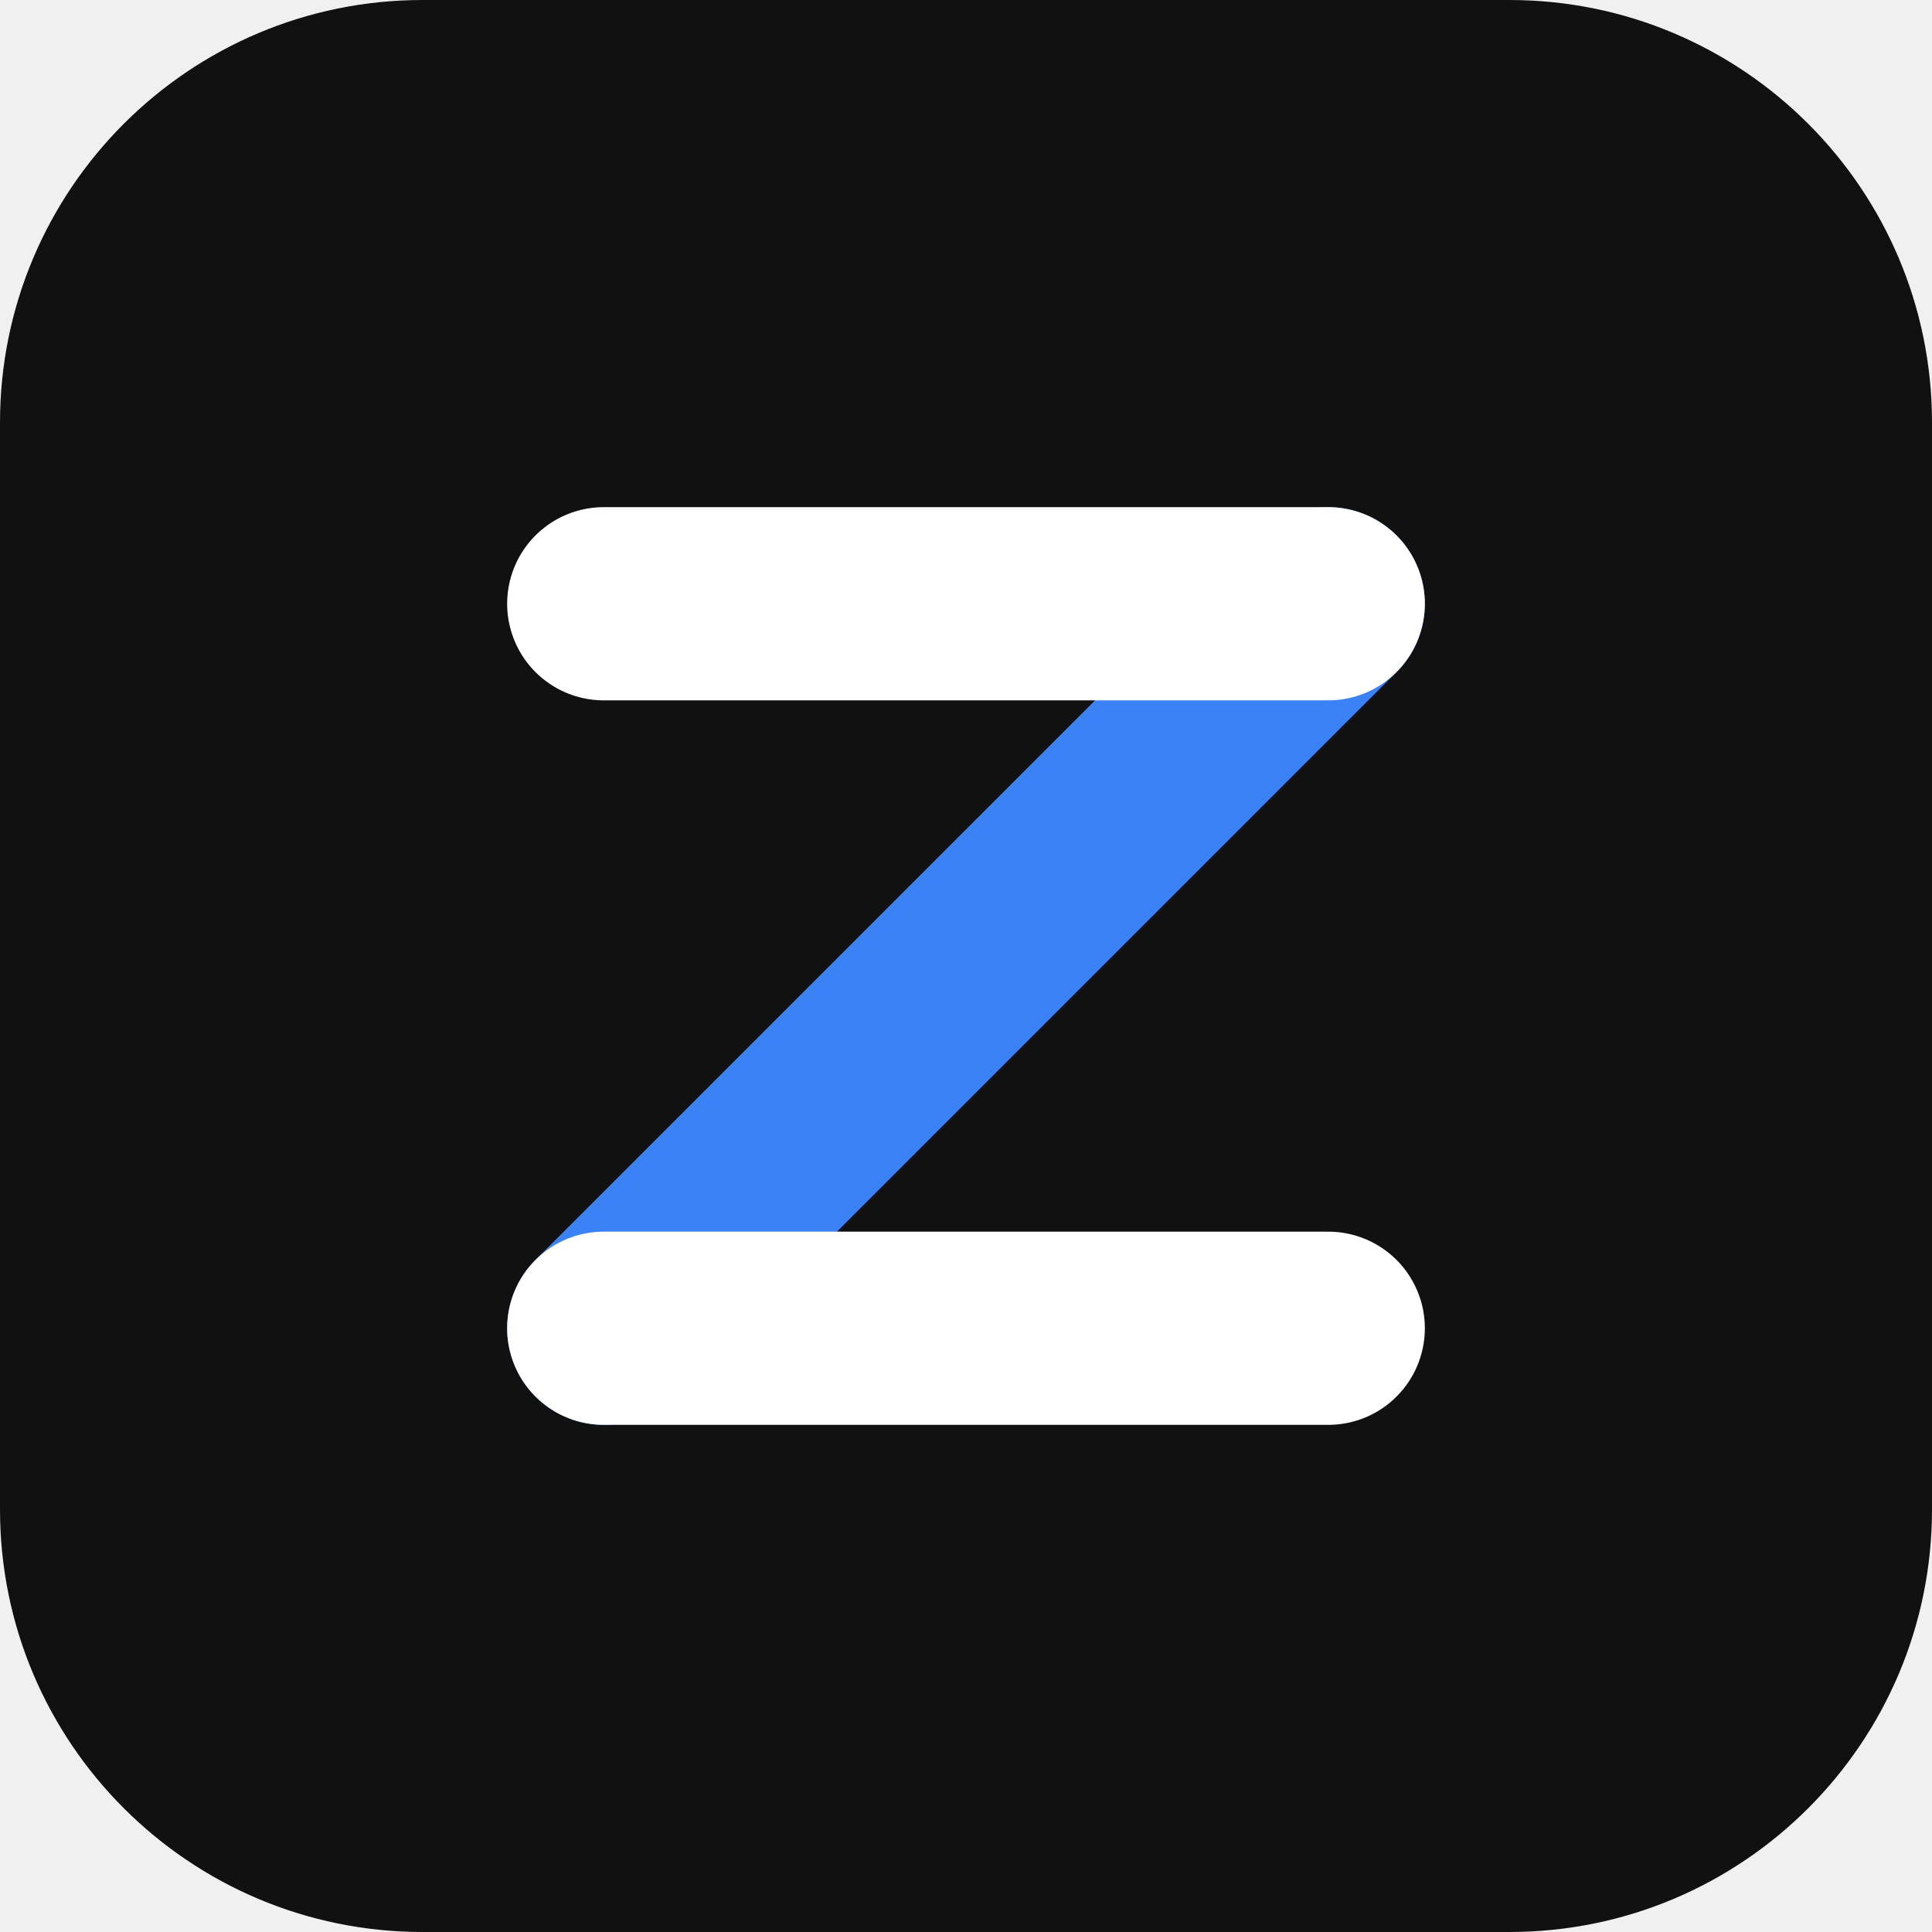
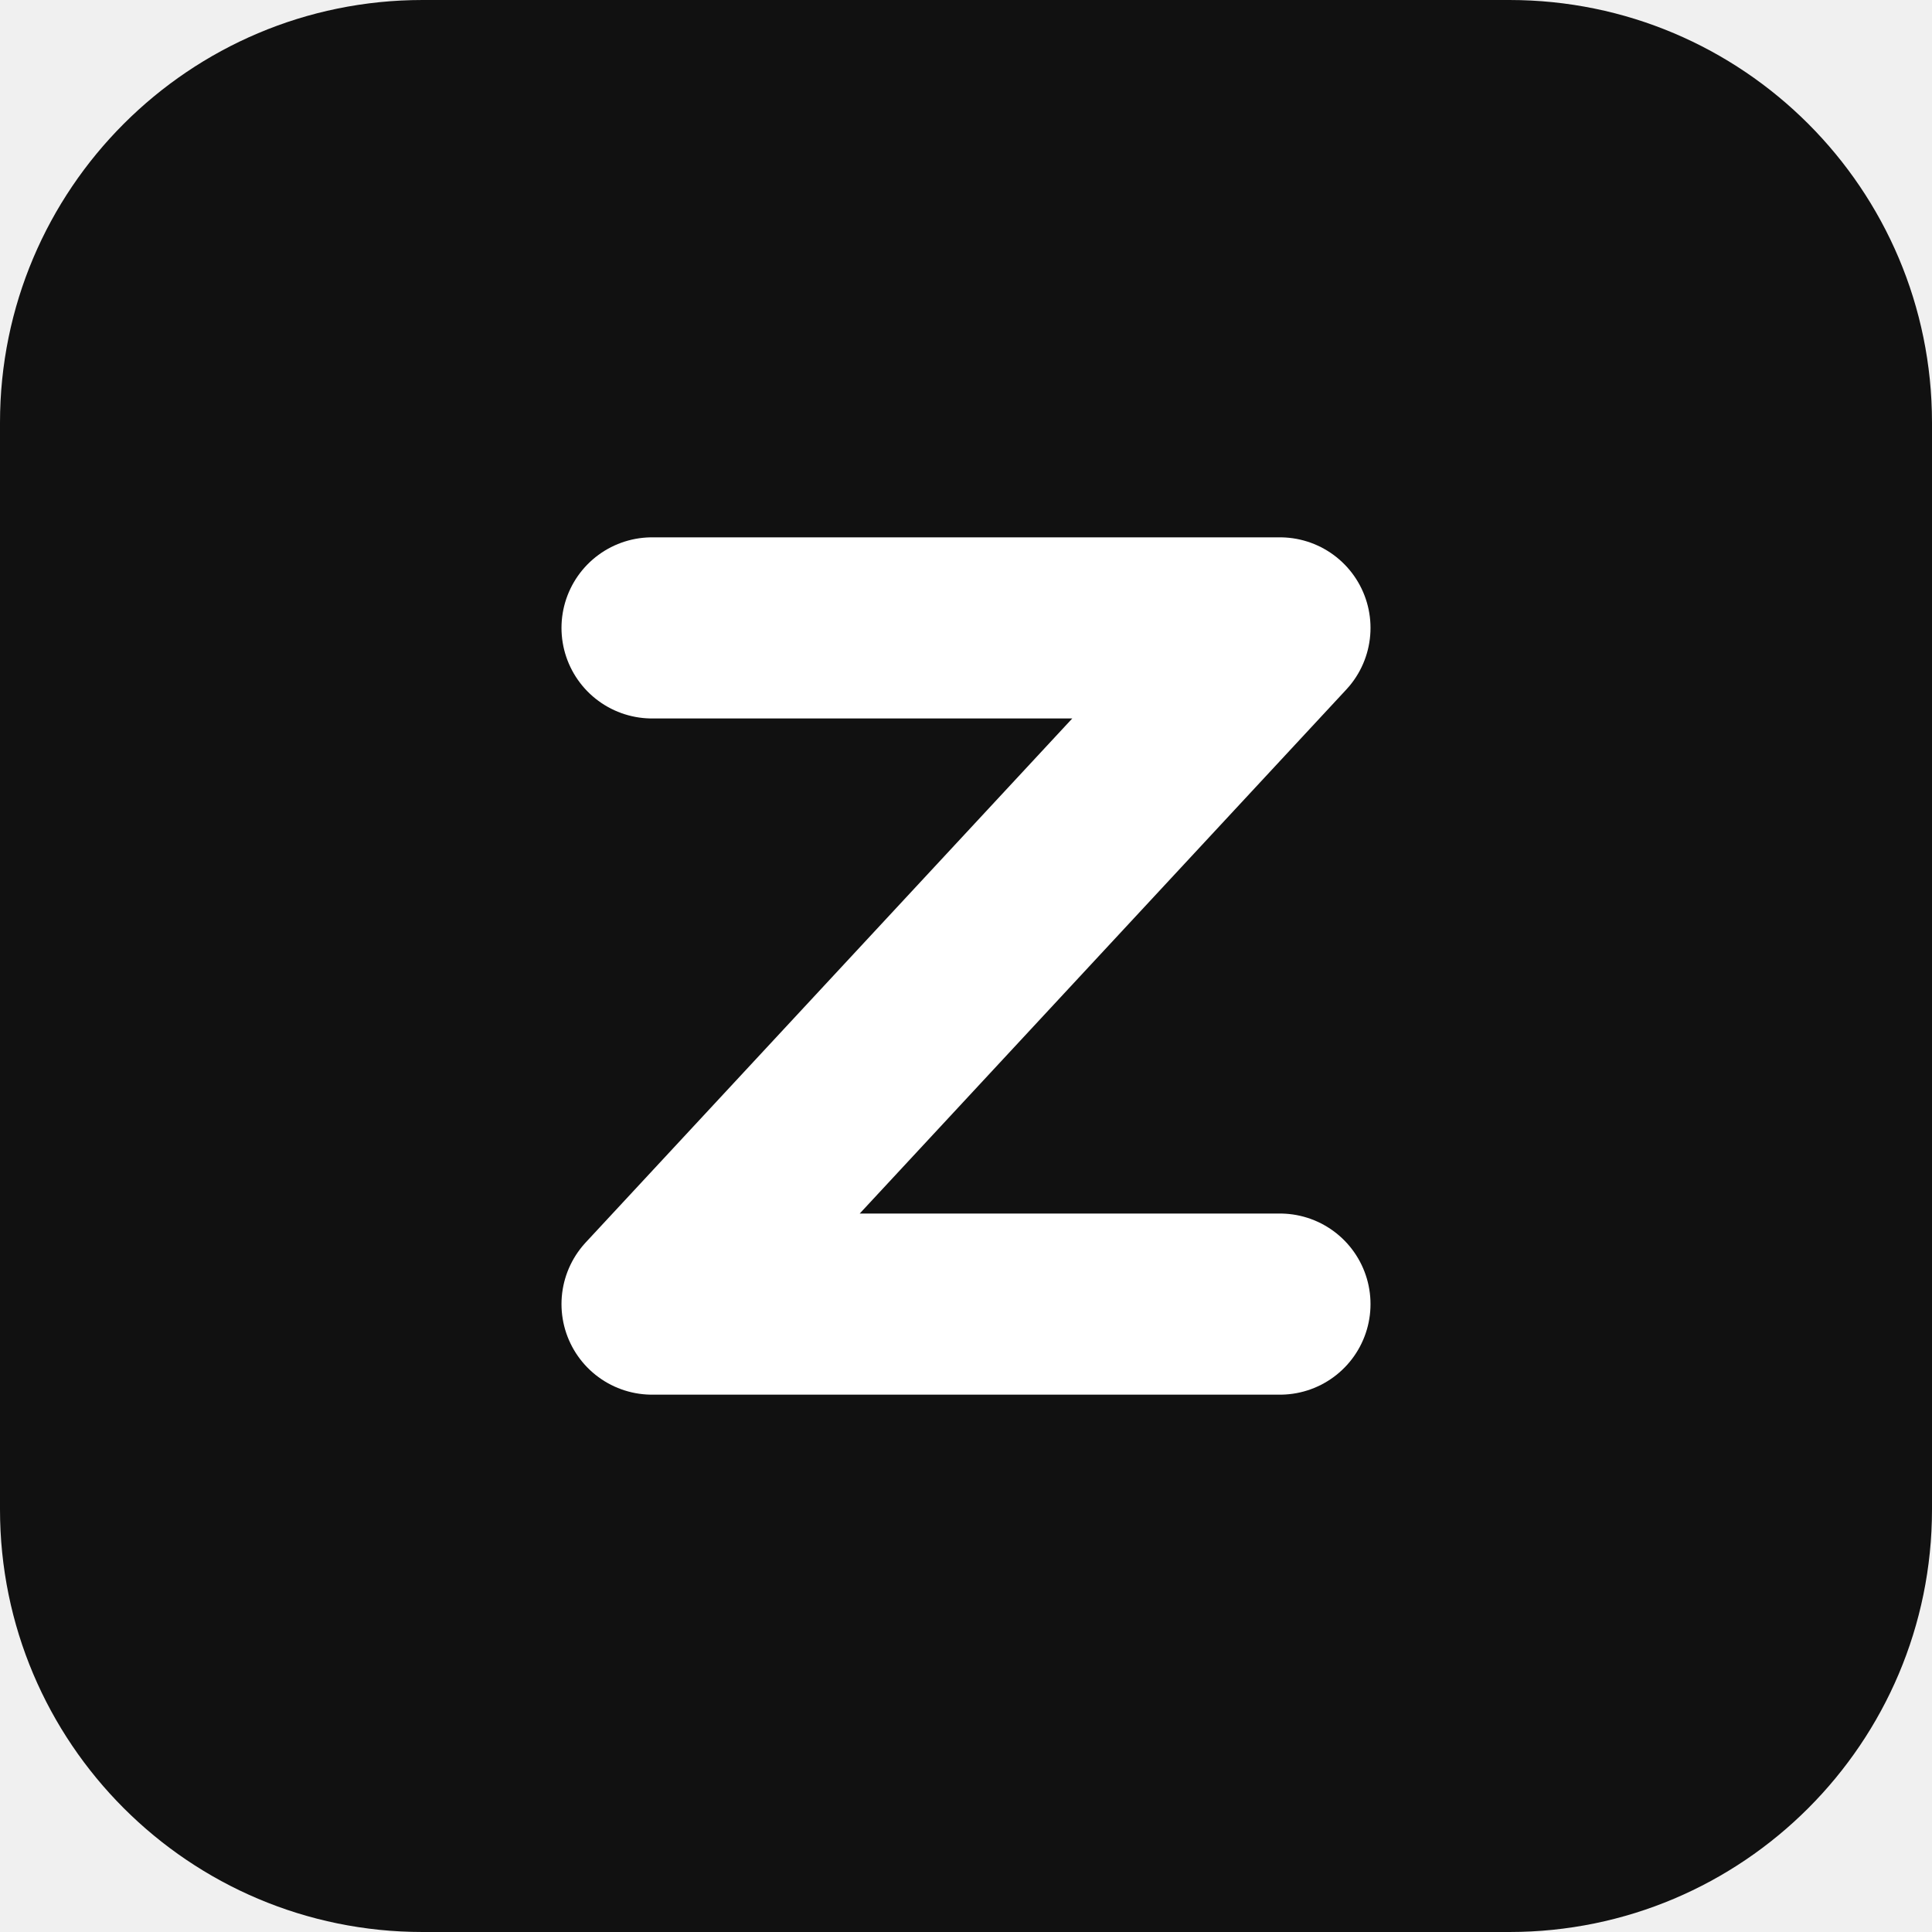
<svg xmlns="http://www.w3.org/2000/svg" viewBox="0 0 32 32">
  <rect width="32" height="32" rx="7" fill="#111111" />
-   <path d="M22 10 10 22" fill="none" stroke="#3b82f6" stroke-width="3.2" stroke-linecap="round" />
-   <path d="M10 10h12M10 22h12" fill="none" stroke="#ffffff" stroke-width="3.2" stroke-linecap="round" />
+   <path d="M10.8 10.4h10.4l-10.4 11.2h10.4" fill="none" stroke="#ffffff" stroke-width="3" stroke-linecap="round" stroke-linejoin="round" />
</svg>
